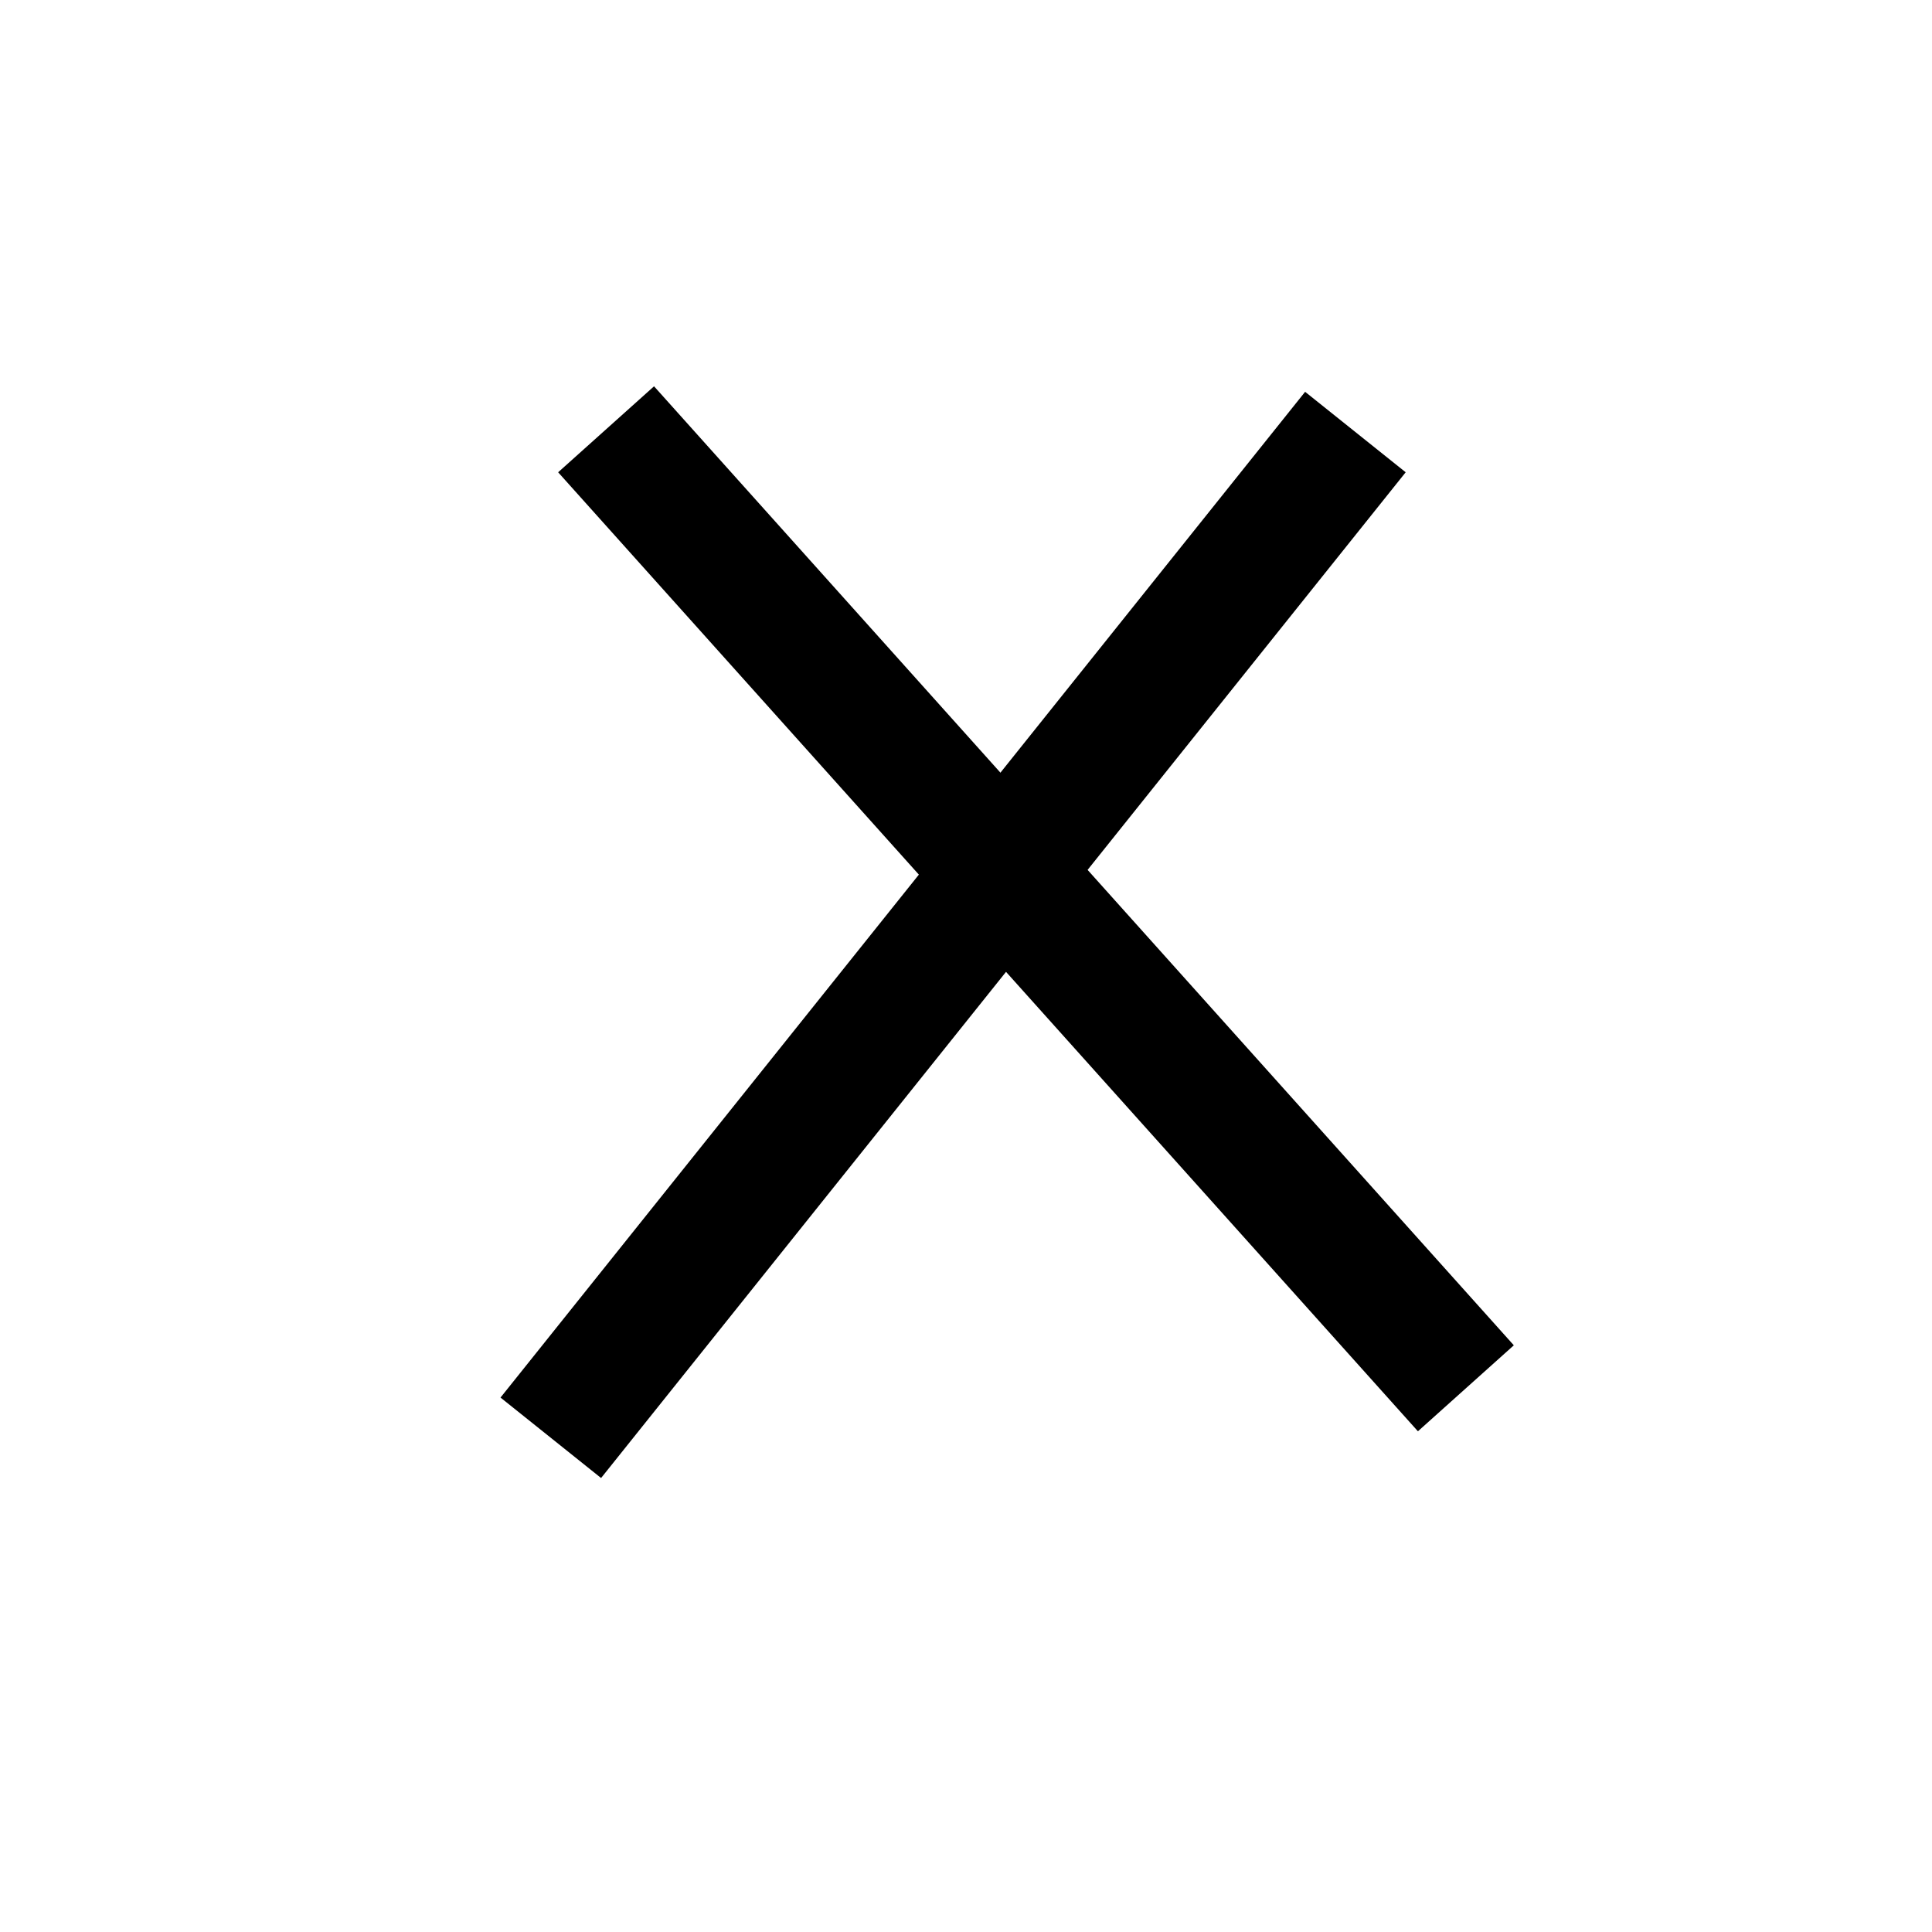
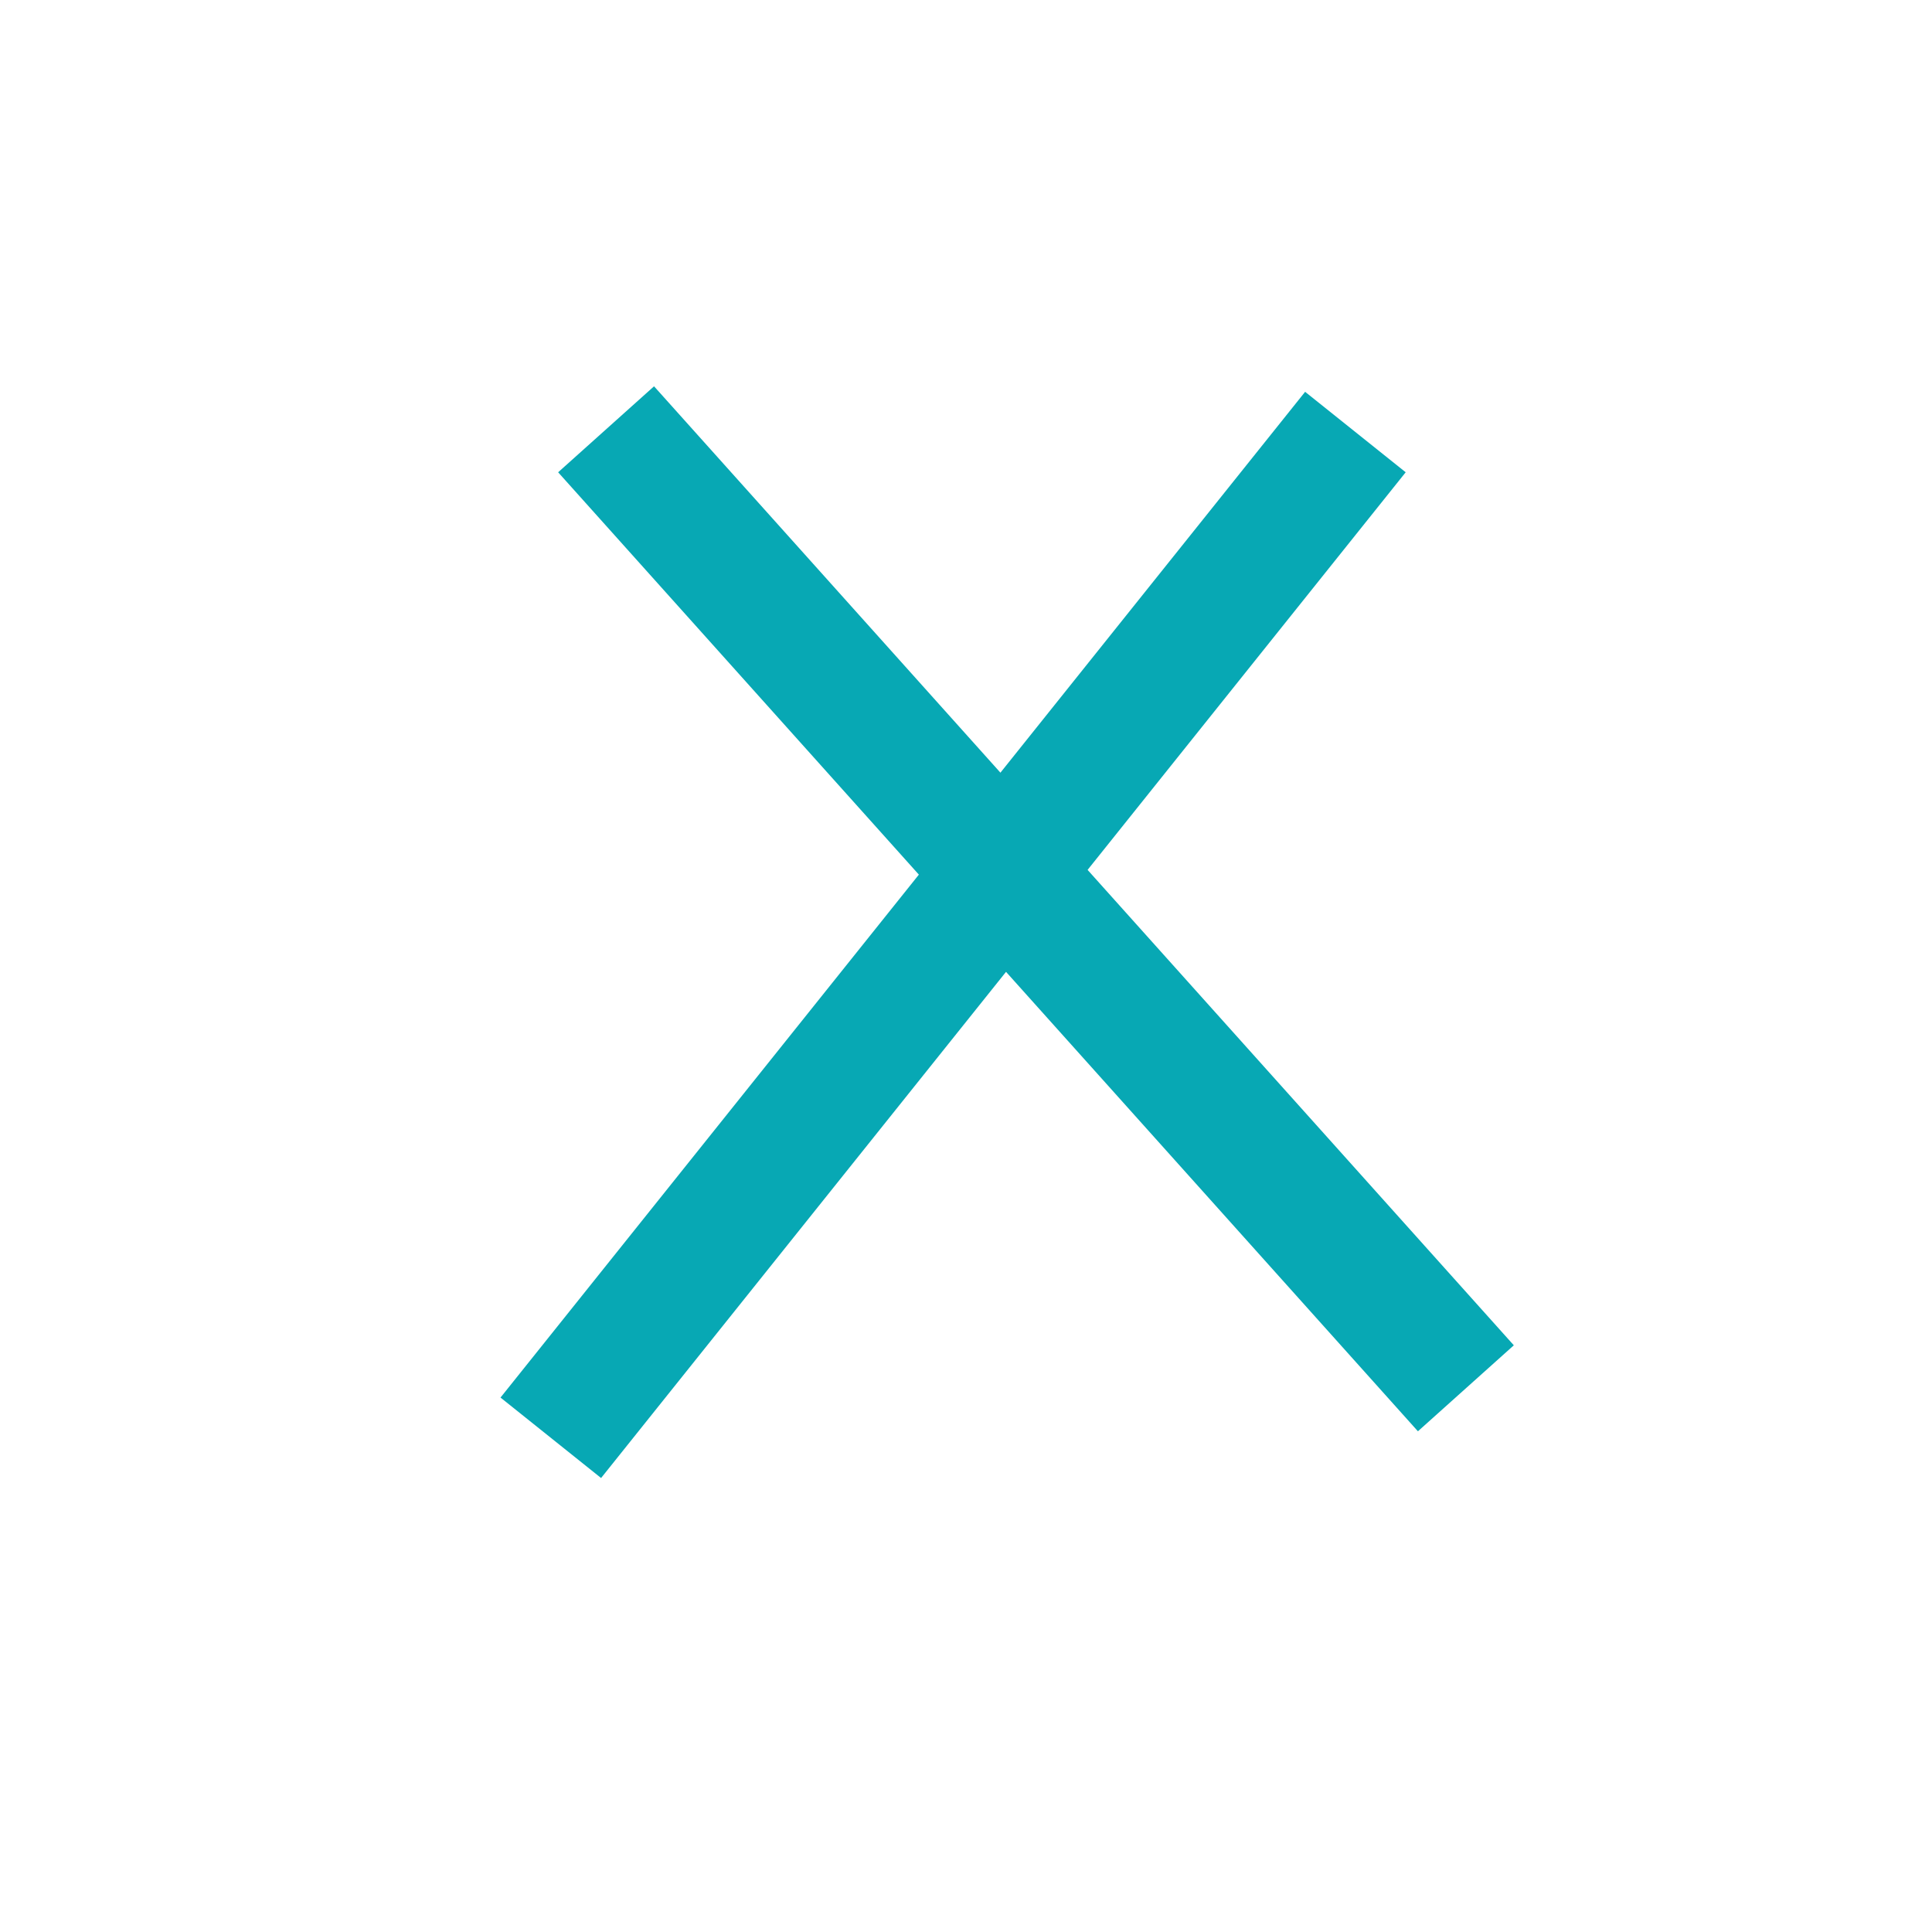
<svg xmlns="http://www.w3.org/2000/svg" width="45" height="45" viewBox="0 0 45 45" fill="none">
-   <line x1="14.117" y1="9.999" x2="34.143" y2="32.336" stroke="black" stroke-width="3" />
-   <line x1="12.829" y1="33.489" x2="31.57" y2="10.063" stroke="black" stroke-width="3" />
+   <line x1="14.117" y1="9.999" x2="34.143" y2="32.336" stroke="#07A8B4" stroke-width="3" />
+   <line x1="12.829" y1="33.489" x2="31.57" y2="10.063" stroke="#07A8B4" stroke-width="3" />
</svg>
